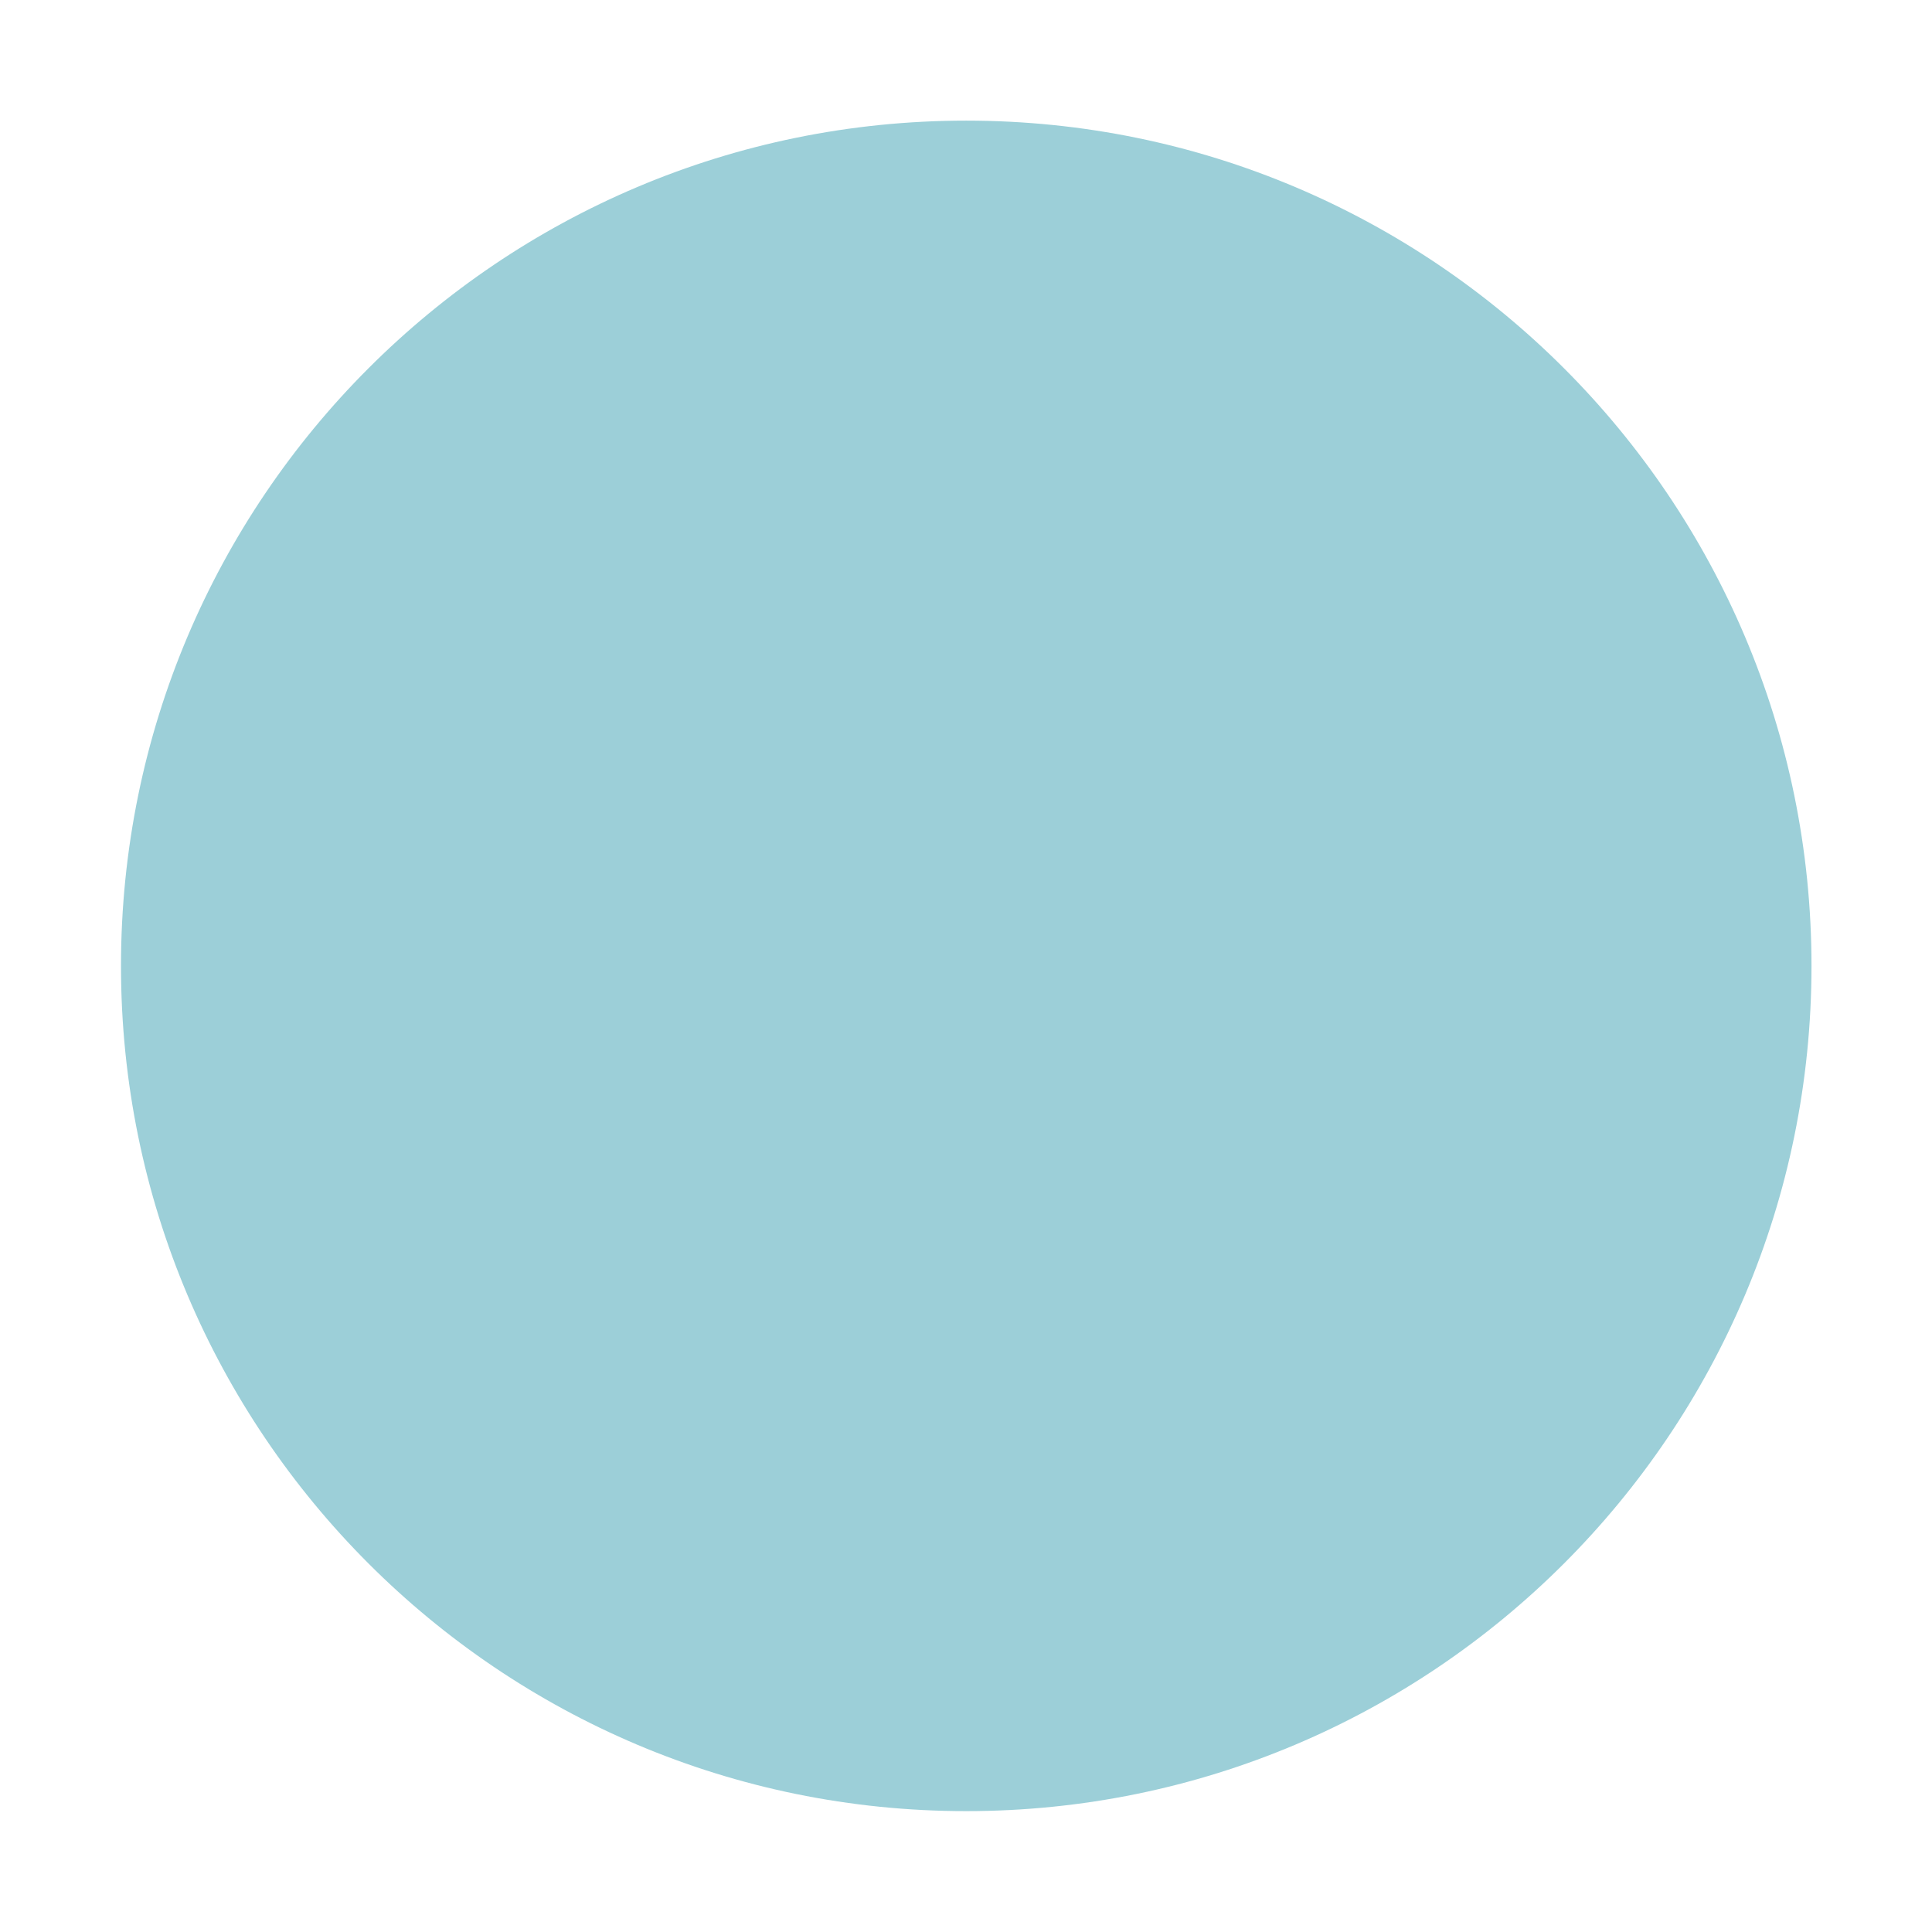
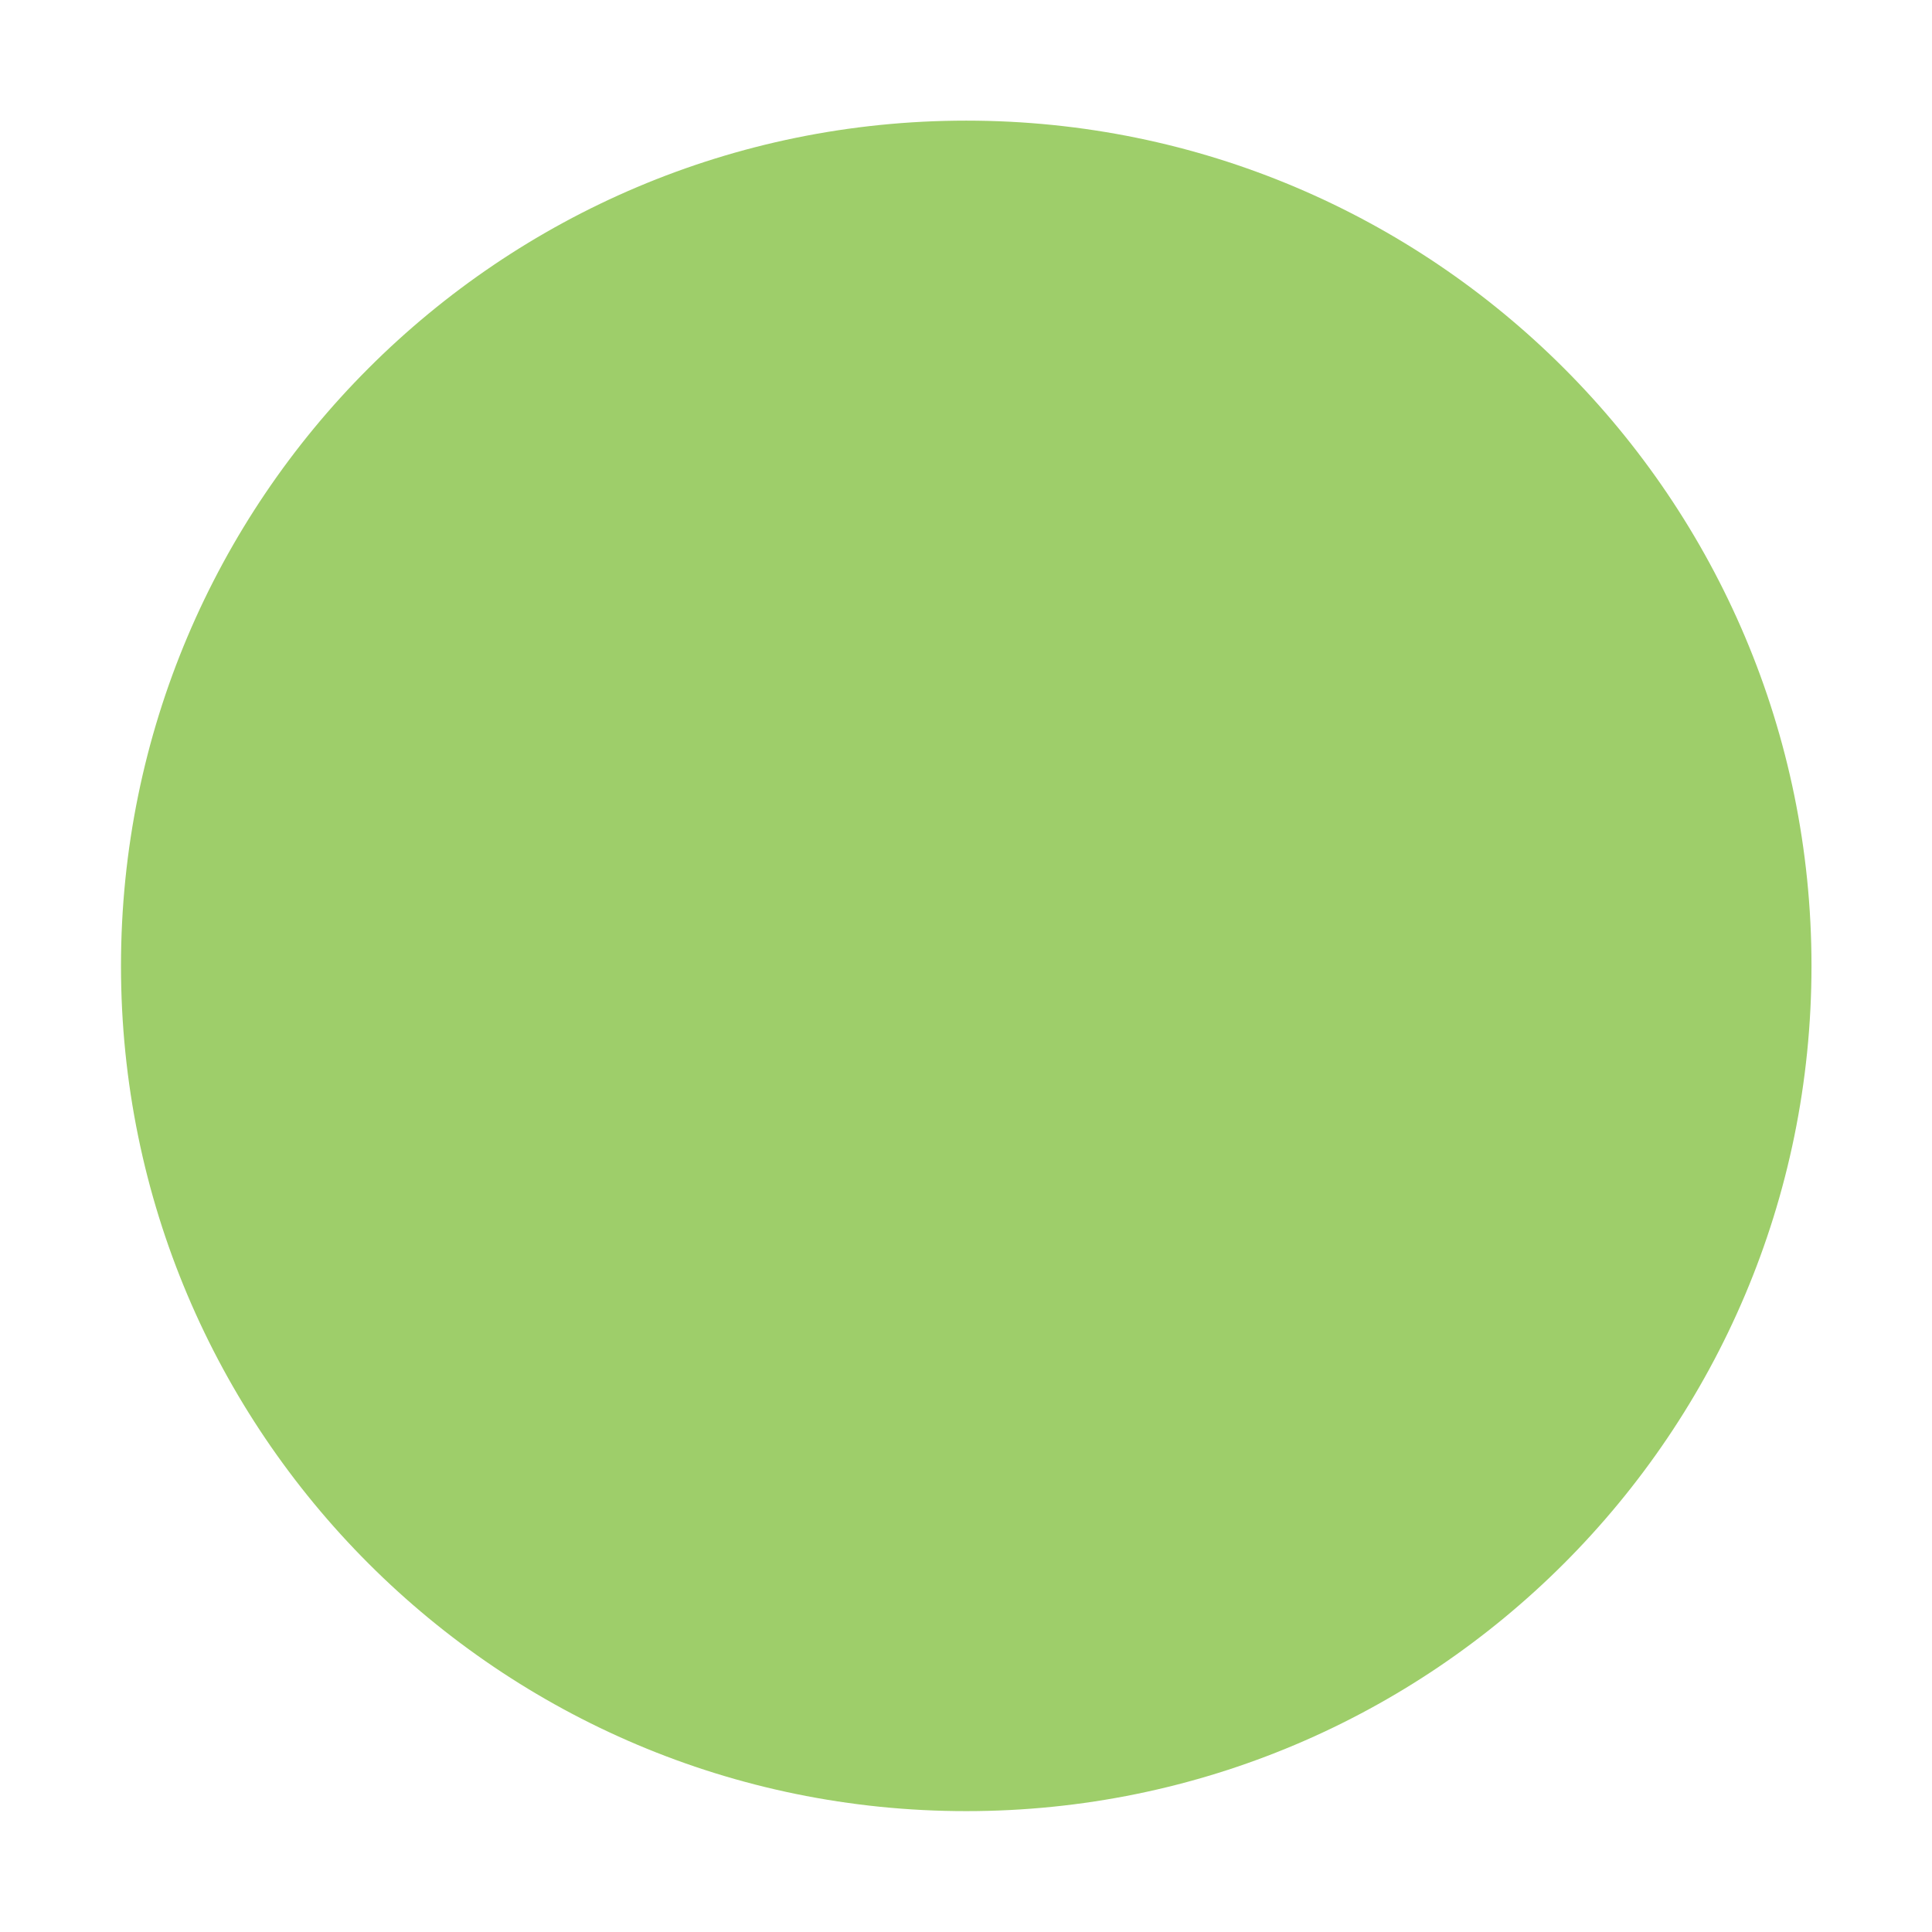
<svg xmlns="http://www.w3.org/2000/svg" width="16" height="16" version="1.1" id="svg6">
  <defs id="defs10" />
-   <path d="m8.002 14.999c3.866 0 7-3.134 7-7s-3.134-7-7-7c-3.866 0-7 3.134-7 7 0 3.866 3.134 7 7 7" fill="#4d4d4d" fill-rule="evenodd" stroke-width="2.94" id="path2" style="fill:#9ccfd8;fill-opacity:1" />
+   <path d="m8.002 14.999c3.866 0 7-3.134 7-7s-3.134-7-7-7c-3.866 0-7 3.134-7 7 0 3.866 3.134 7 7 7" fill="#4d4d4d" fill-rule="evenodd" stroke-width="2.94" id="path2" style="fill:#9ece6a;fill-opacity:1" />
</svg>
